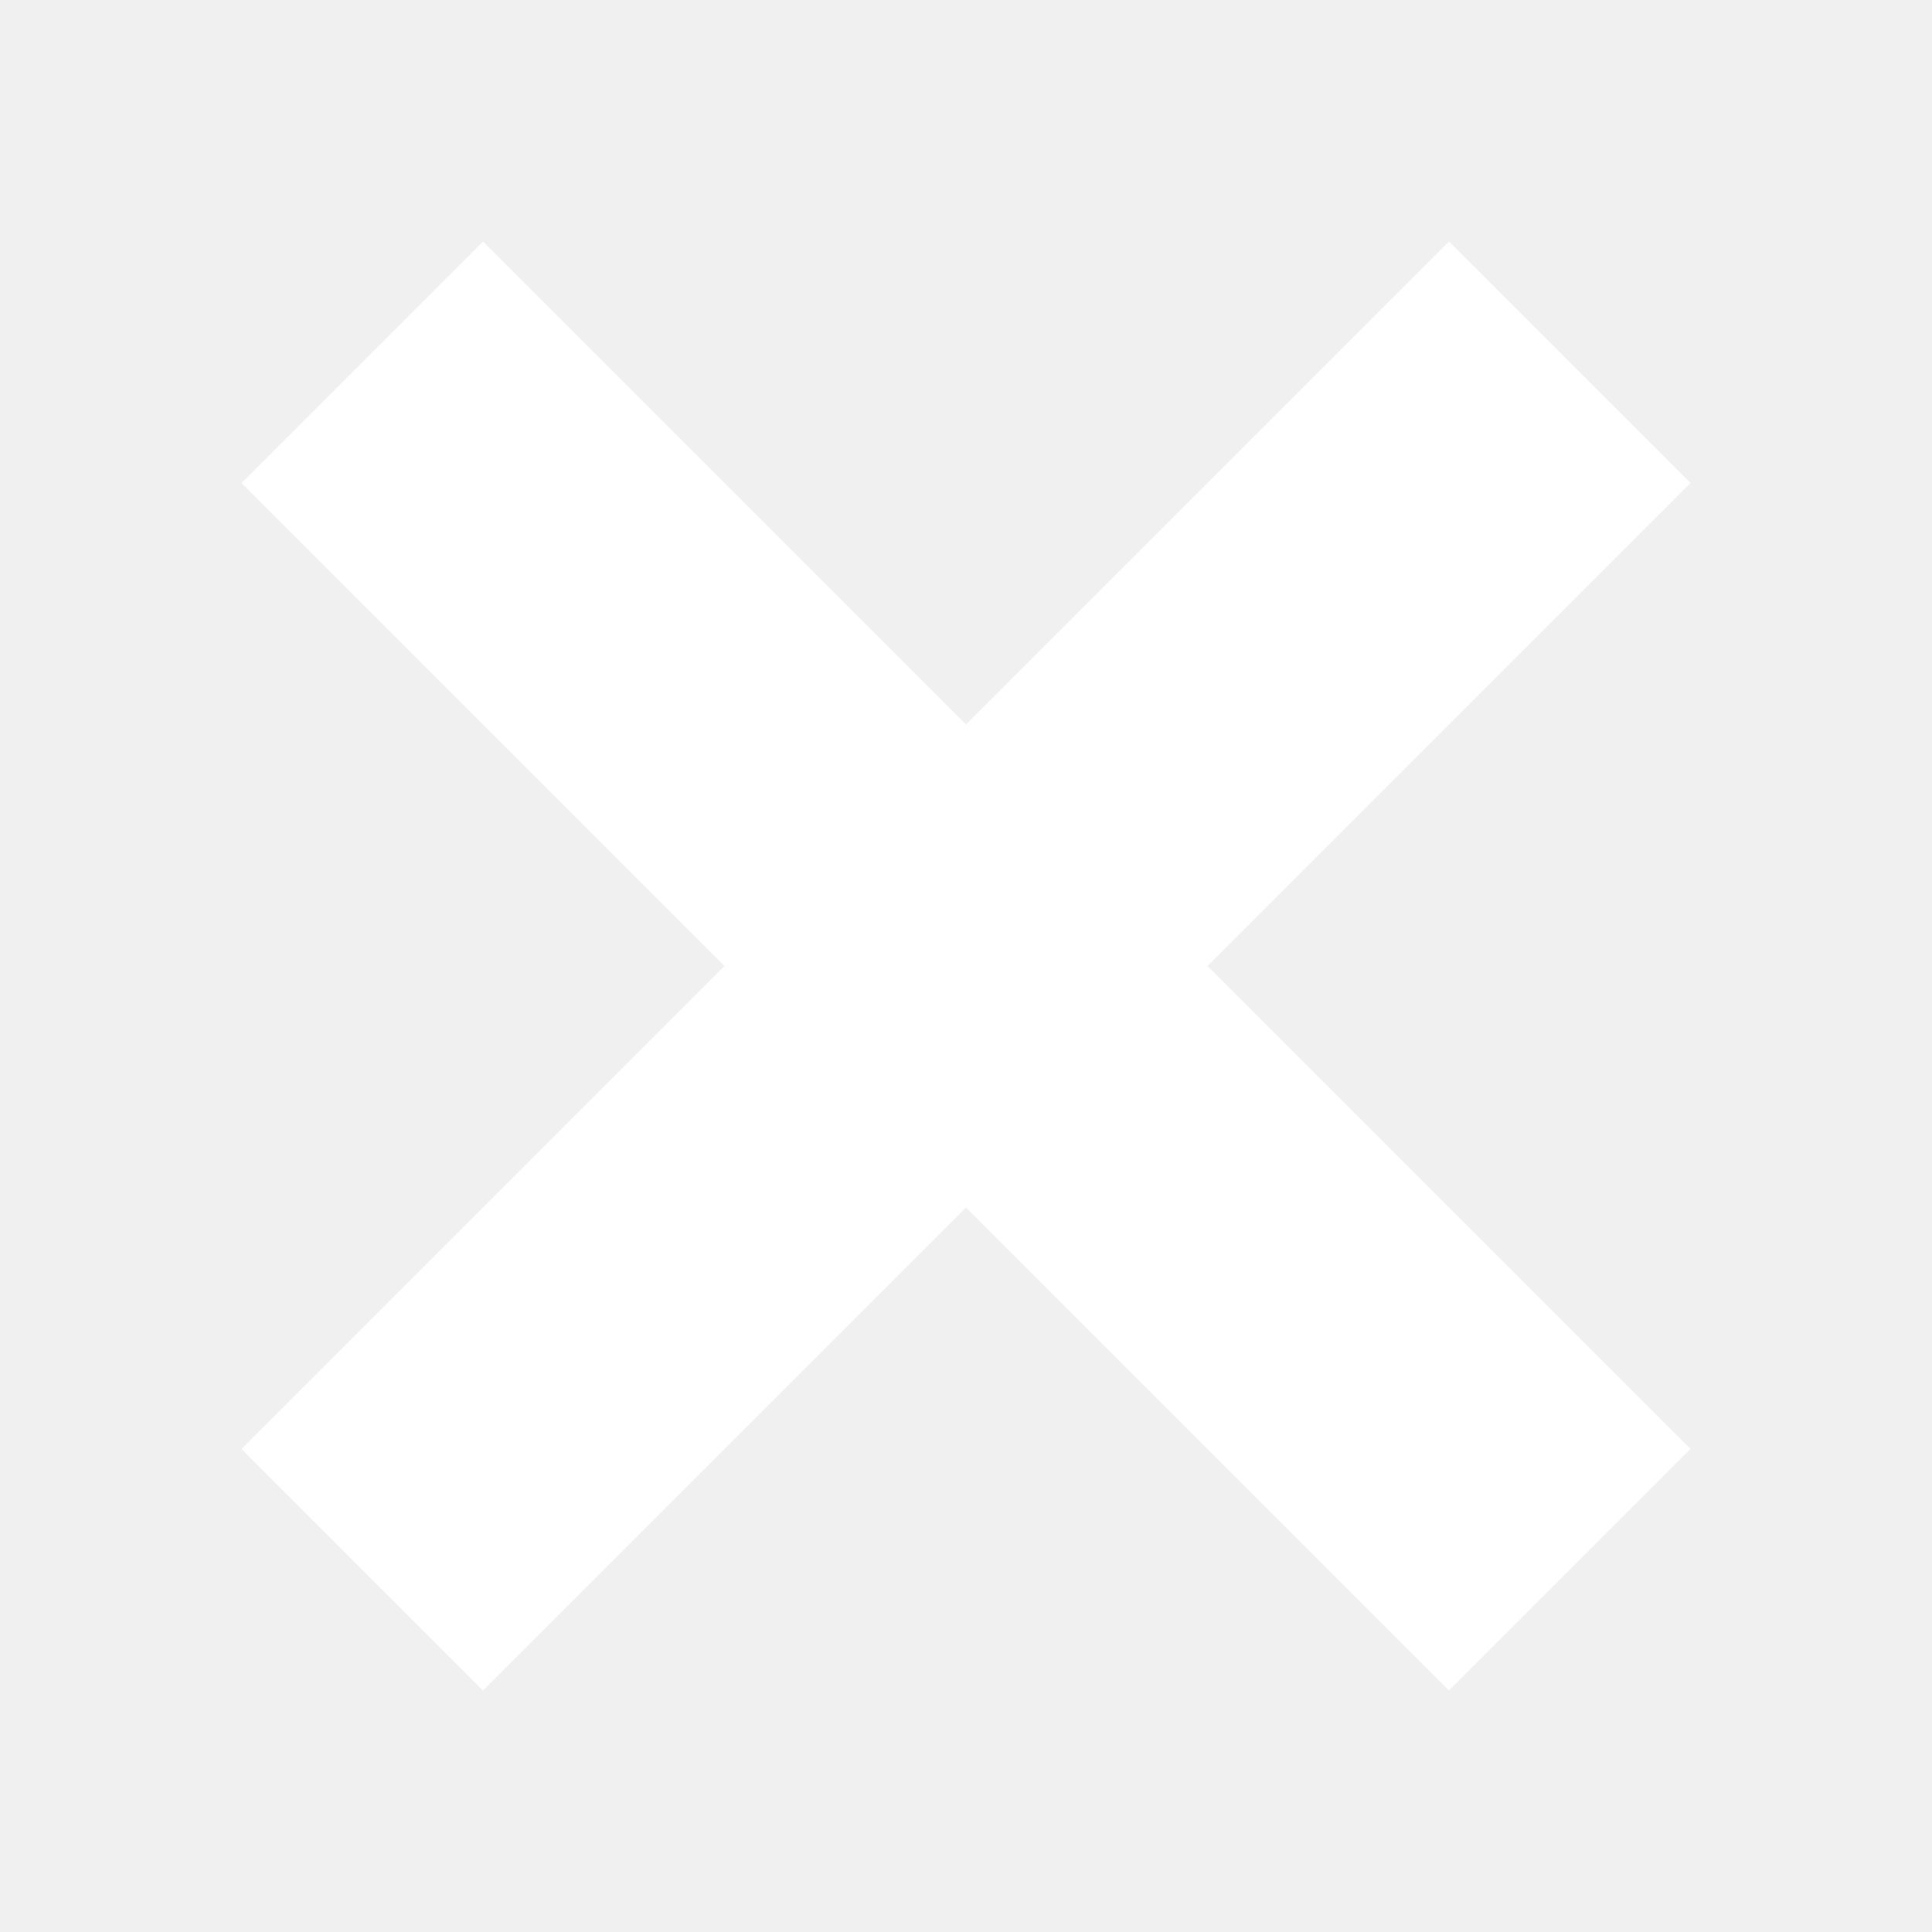
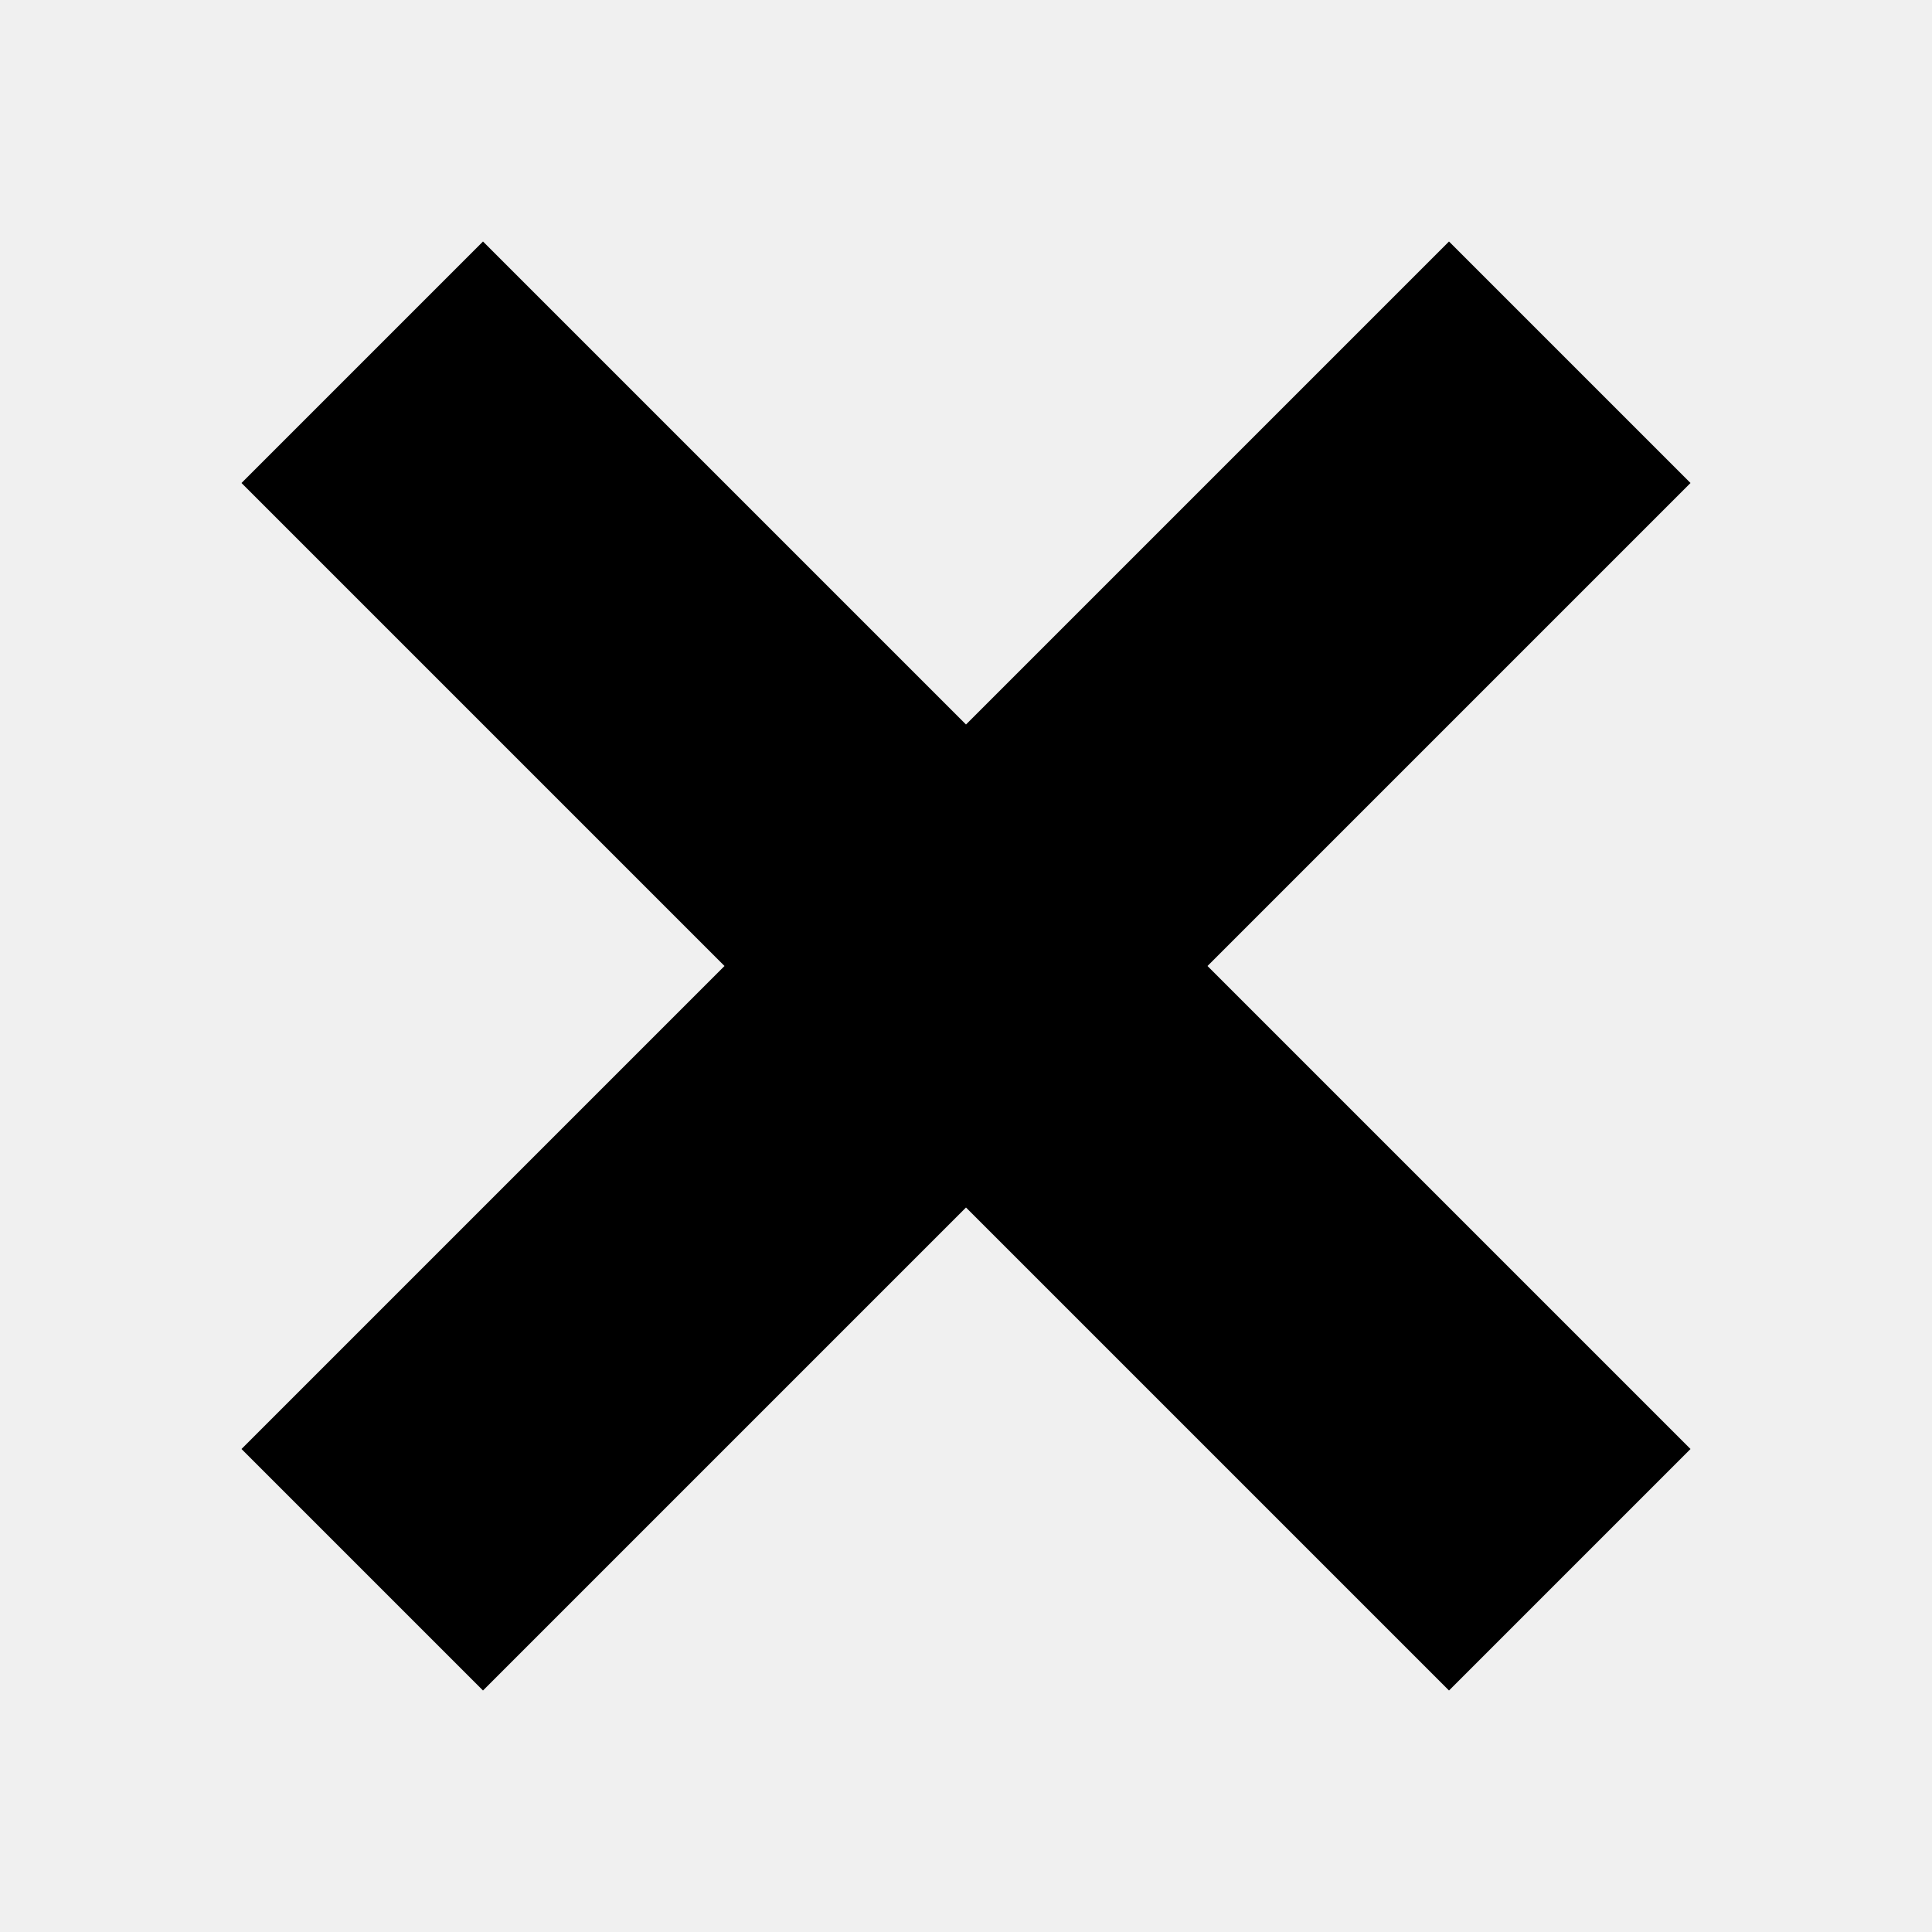
- <svg xmlns="http://www.w3.org/2000/svg" id="close" viewBox="0 0 32 32" width="32" height="32" fill="#ffffff">
+ <svg xmlns="http://www.w3.org/2000/svg" id="close" viewBox="0 0 32 32" width="32" height="32" fill="currentColor">
  <path d="M4 8 L8 4 L16 12 L24 4 L28 8 L20 16 L28 24 L24 28 L16 20 L8 28 L4 24 L12 16 z" />
</svg>
